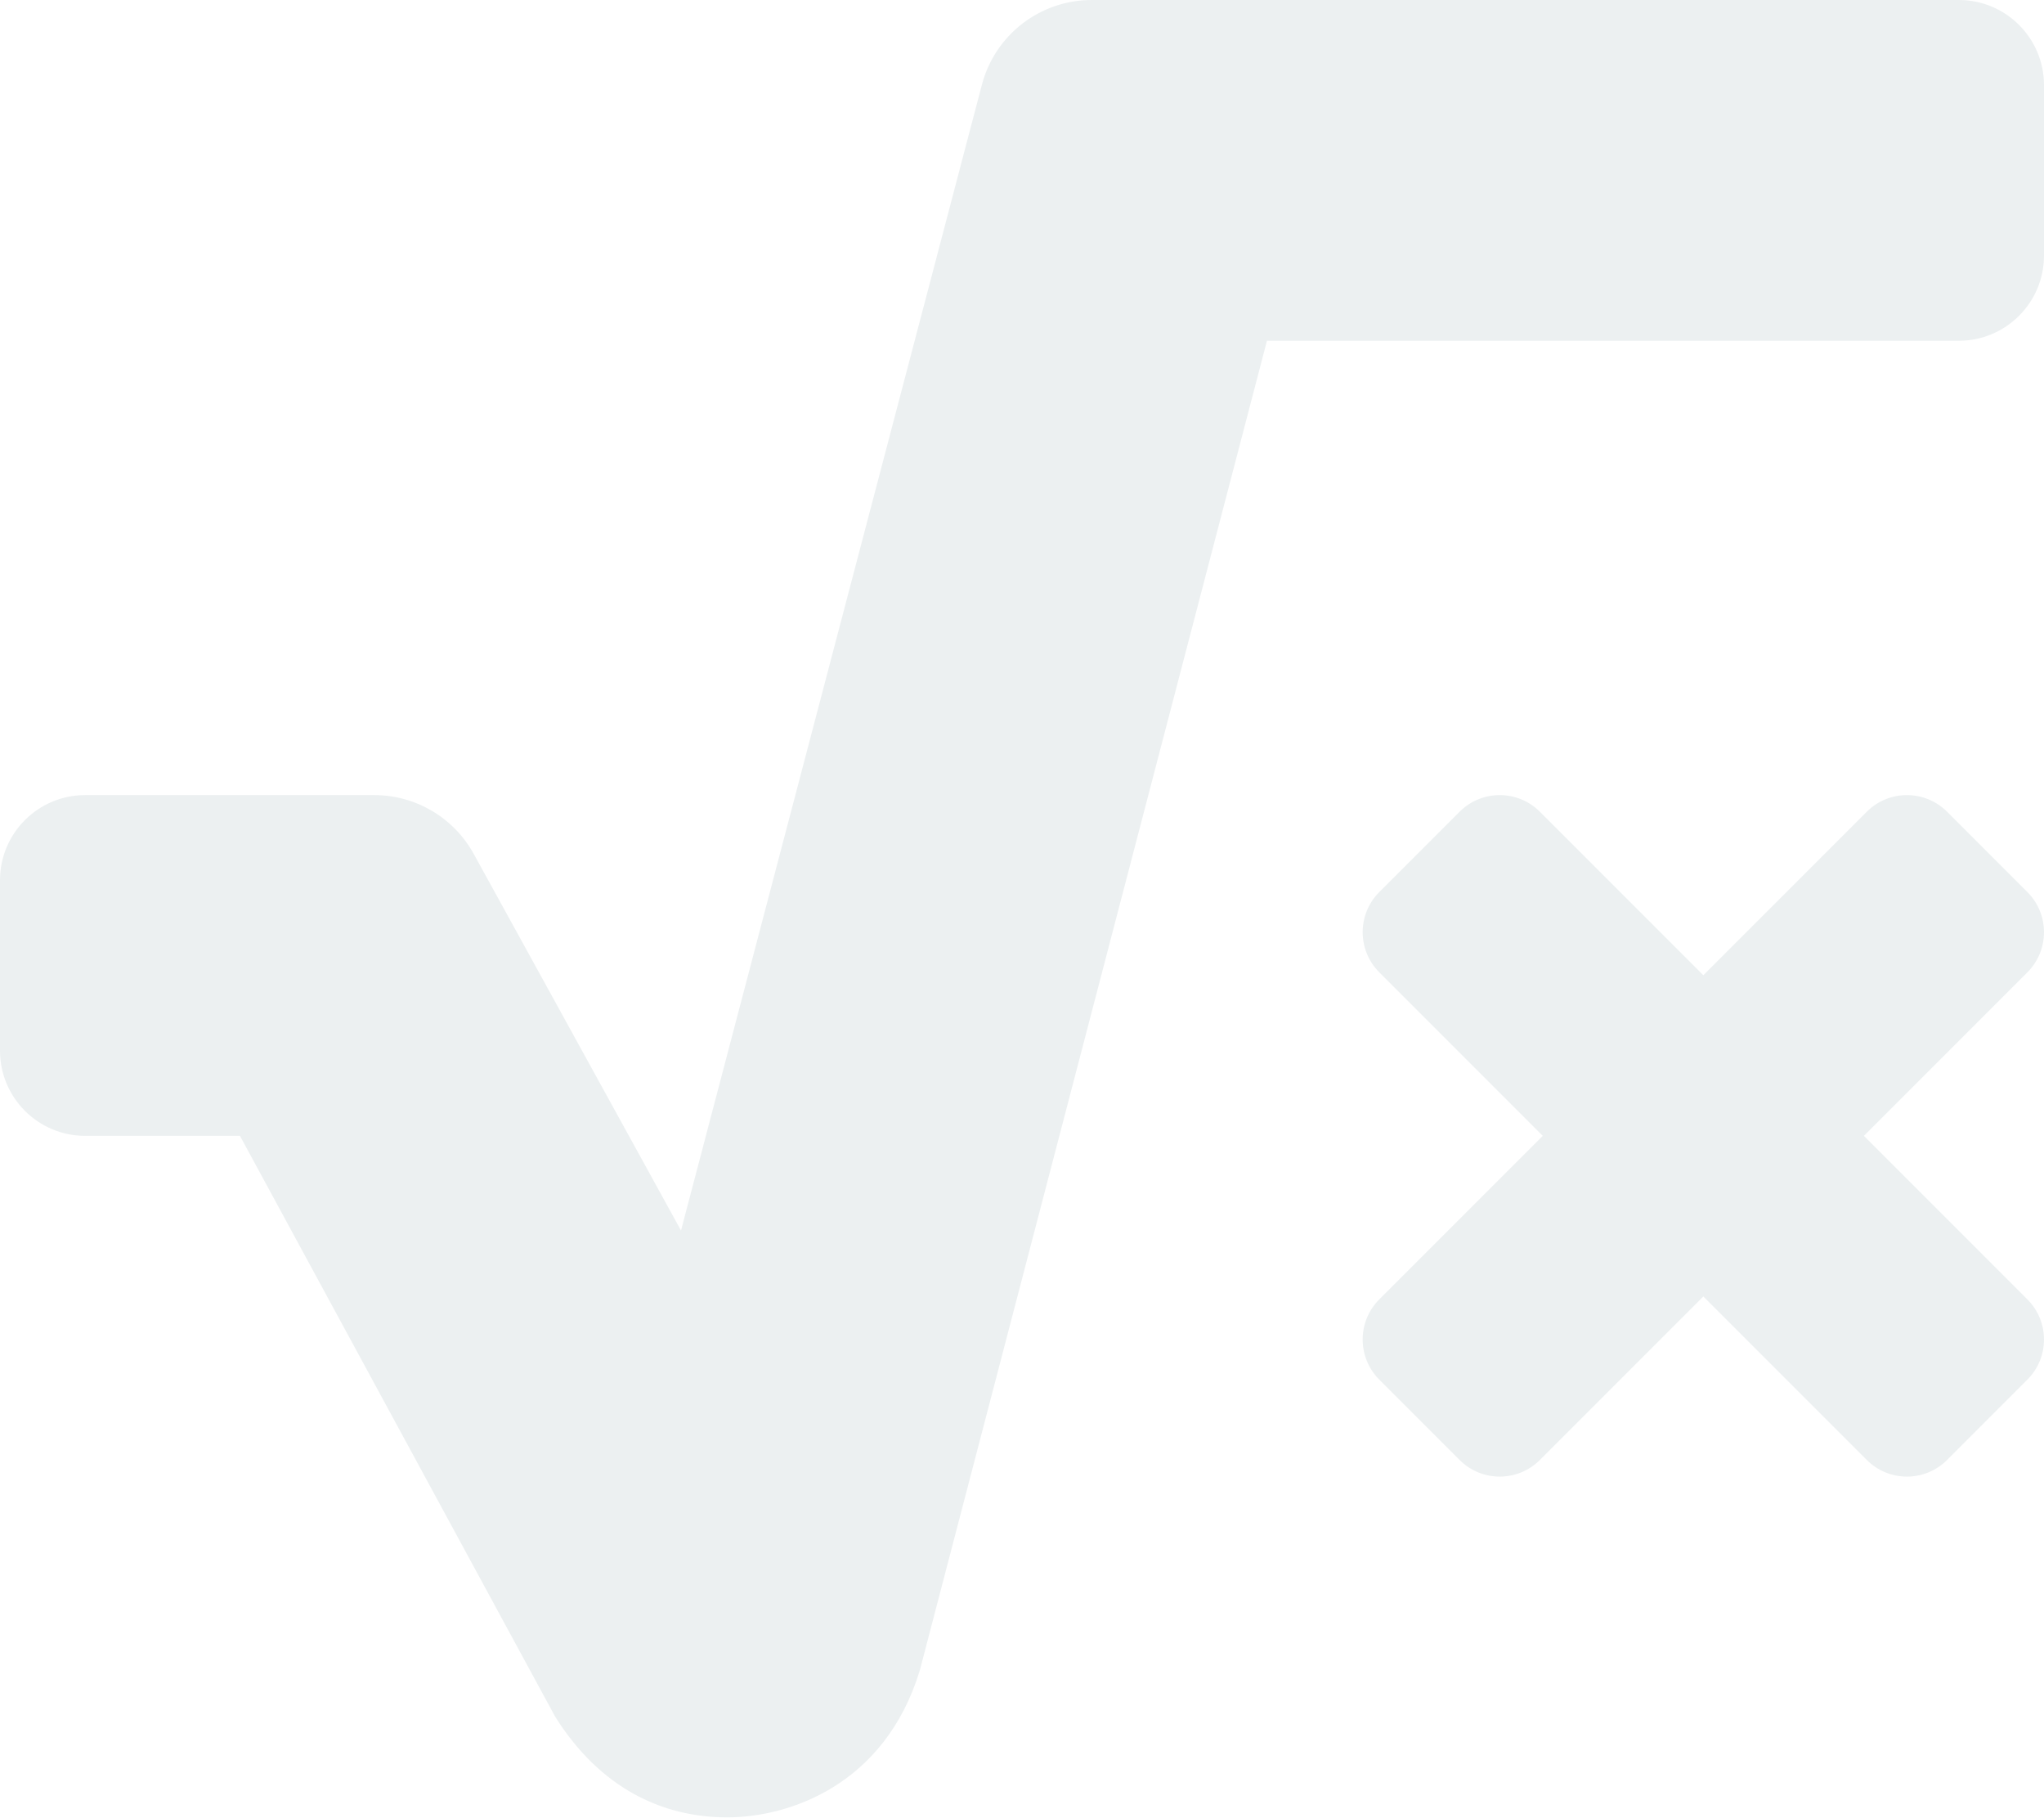
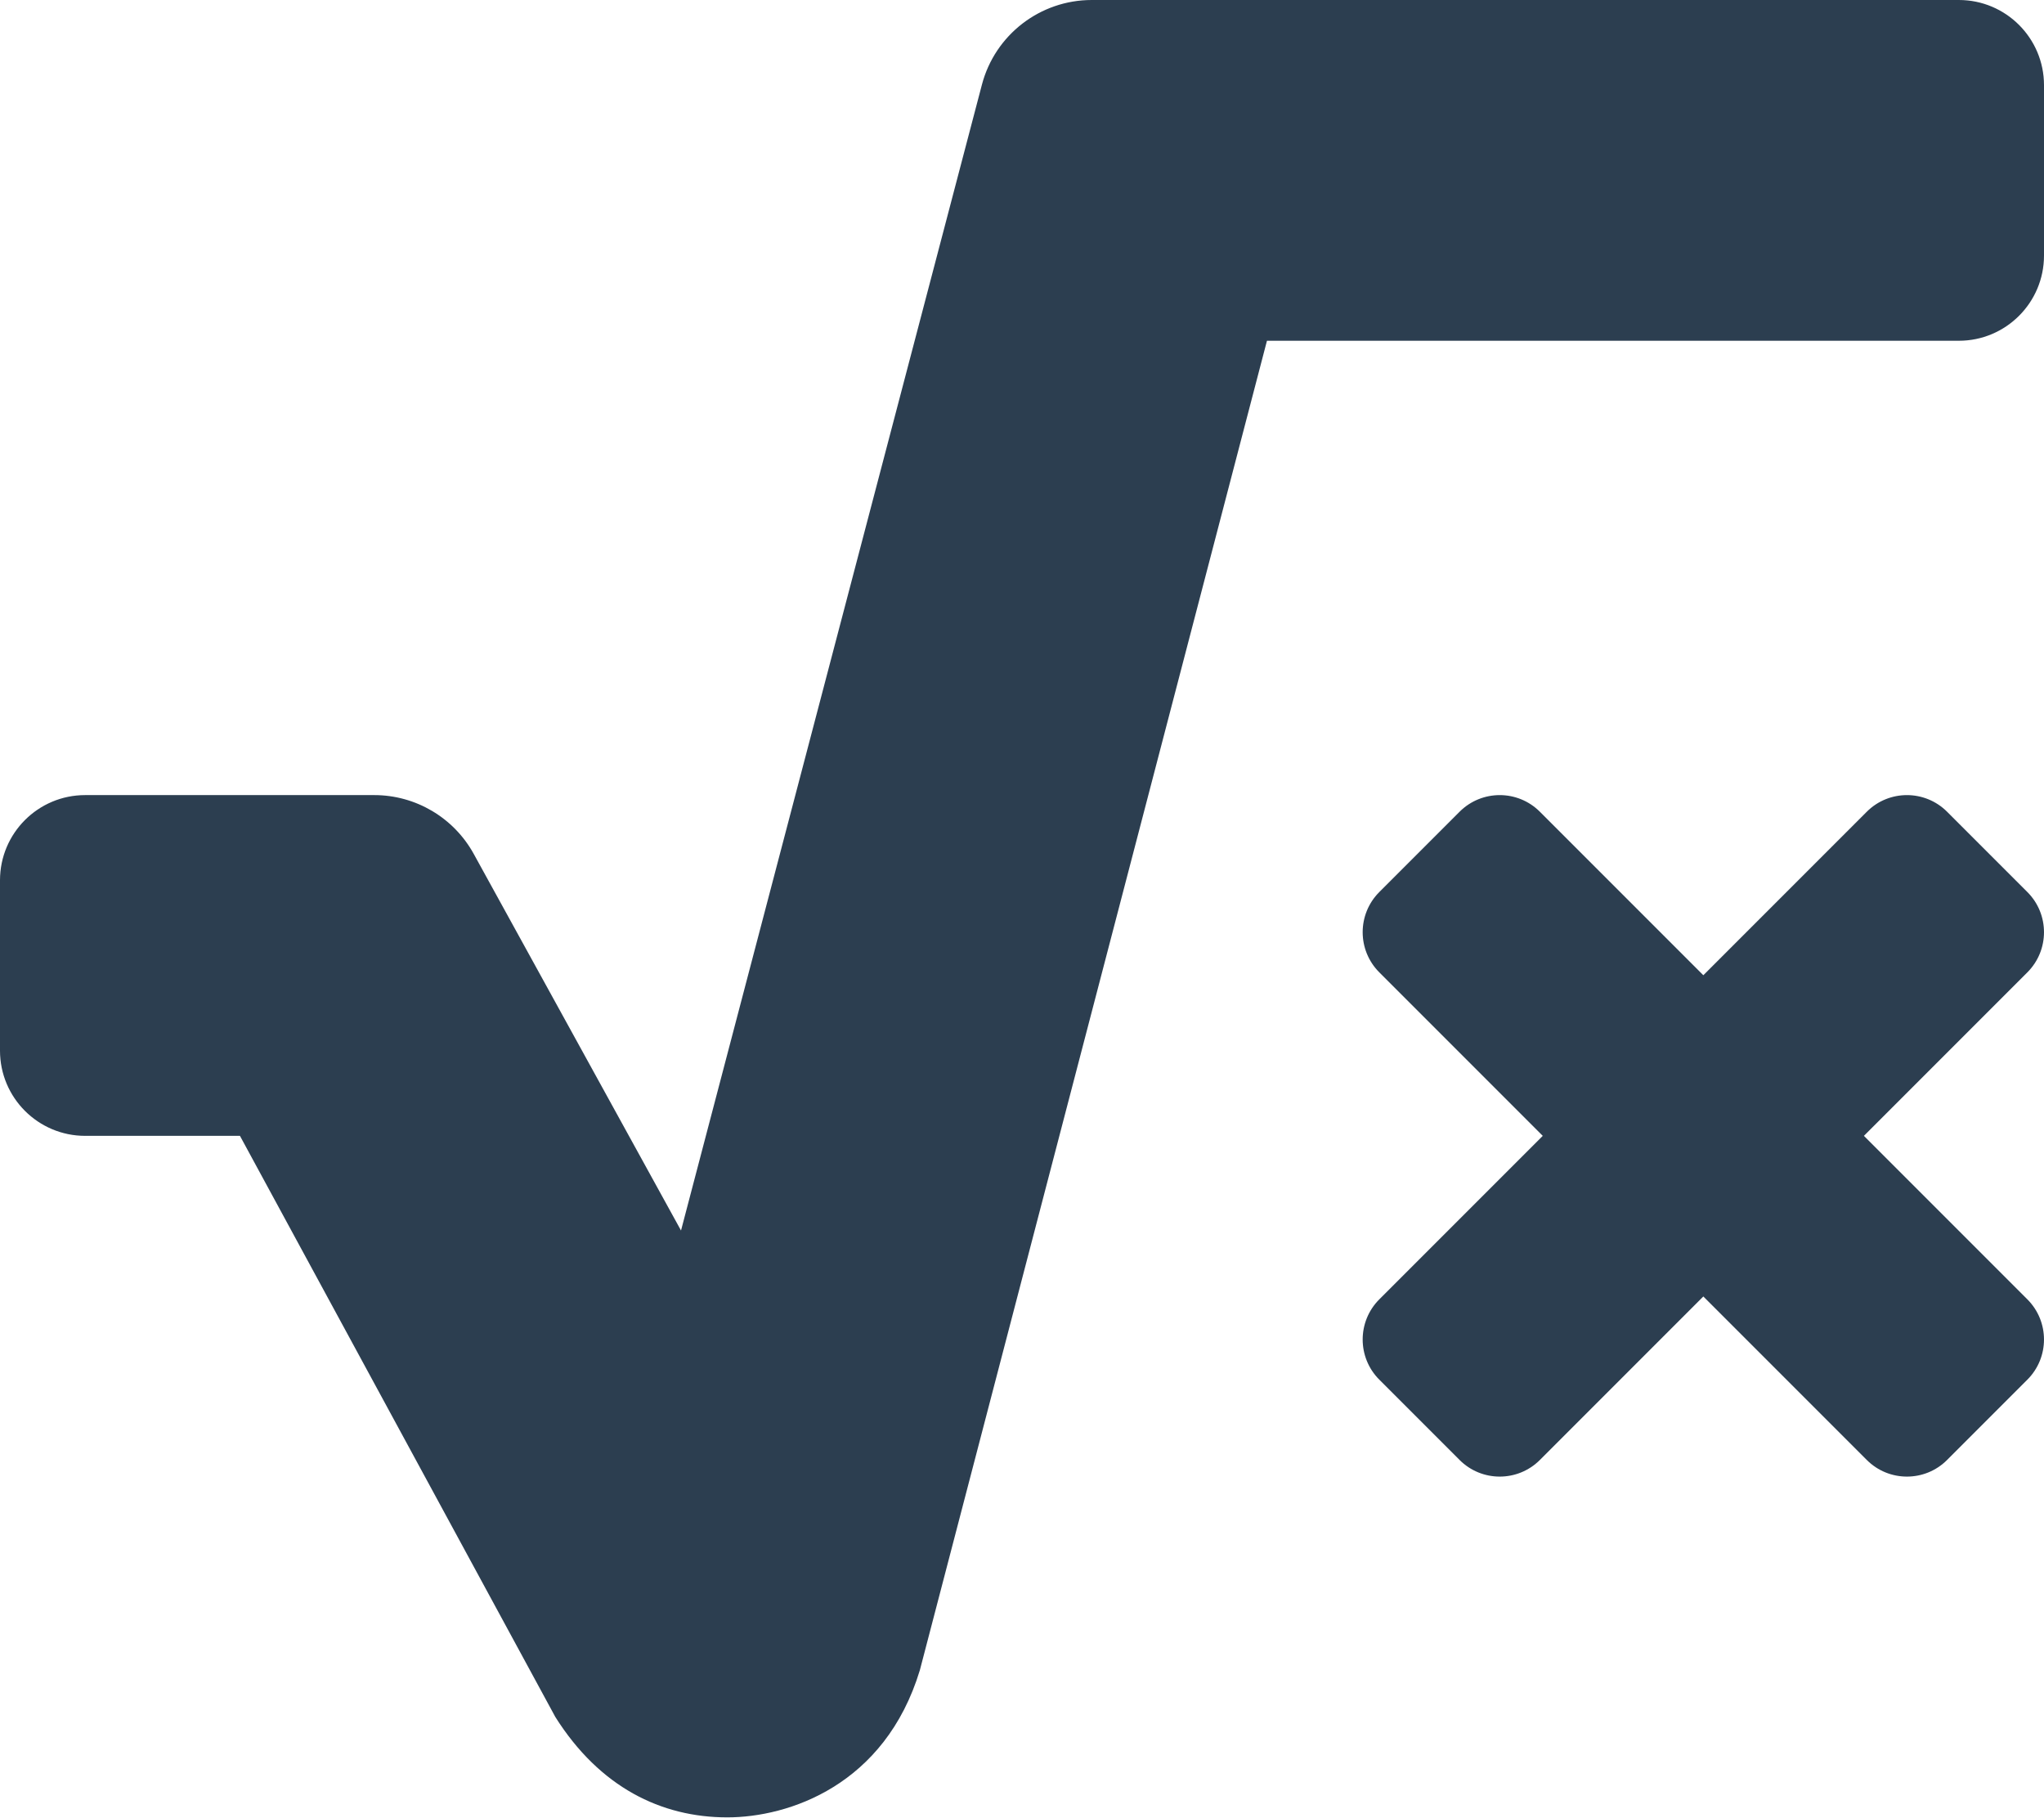
<svg xmlns="http://www.w3.org/2000/svg" aria-hidden="true" focusable="false" data-prefix="fas" data-icon="square-root-alt" class="svg-inline--fa fa-square-root-alt fa-w-18" role="img" viewBox="0 0 576 512">
-   <path fill="#ecf0f1" d="M571.31 251.31l-22.62-22.62c-6.25-6.25-16.38-6.25-22.63 0L480 274.75l-46.06-46.06c-6.25-6.25-16.38-6.25-22.63 0l-22.62 22.62c-6.25 6.25-6.25 16.38 0 22.63L434.75 320l-46.06 46.06c-6.25 6.25-6.25 16.38 0 22.63l22.62 22.62c6.25 6.25 16.38 6.25 22.63 0L480 365.25l46.06 46.06c6.25 6.25 16.38 6.25 22.63 0l22.62-22.62c6.25-6.25 6.25-16.38 0-22.63L525.25 320l46.06-46.06c6.25-6.25 6.25-16.38 0-22.63zM552 0H307.65c-14.54 0-27.26 9.8-30.95 23.87l-84.79 322.8-58.41-106.1A32.008 32.008 0 0 0 105.47 224H24c-13.25 0-24 10.74-24 24v48c0 13.25 10.75 24 24 24h43.62l88.88 163.73C168.99 503.5 186.3 512 204.94 512c17.27 0 44.44-9 54.28-41.48L357.03 96H552c13.25 0 24-10.75 24-24V24c0-13.26-10.75-24-24-24z" />
+   <path fill="#2c3e50" d="M571.31 251.31l-22.62-22.62c-6.25-6.25-16.38-6.25-22.63 0L480 274.75l-46.06-46.06c-6.25-6.25-16.38-6.25-22.63 0l-22.62 22.62c-6.25 6.25-6.25 16.38 0 22.63L434.75 320l-46.06 46.06c-6.25 6.25-6.25 16.38 0 22.63l22.62 22.62c6.25 6.25 16.38 6.25 22.63 0L480 365.25l46.06 46.06c6.25 6.25 16.38 6.25 22.63 0l22.62-22.62c6.25-6.25 6.25-16.38 0-22.63L525.25 320l46.06-46.06c6.25-6.25 6.25-16.38 0-22.63zM552 0H307.65c-14.54 0-27.26 9.8-30.95 23.87l-84.79 322.8-58.41-106.1A32.008 32.008 0 0 0 105.47 224H24c-13.25 0-24 10.74-24 24v48c0 13.25 10.75 24 24 24h43.62l88.88 163.73C168.99 503.5 186.3 512 204.94 512c17.27 0 44.44-9 54.28-41.48L357.03 96H552c13.25 0 24-10.75 24-24V24c0-13.26-10.75-24-24-24z" />
</svg>
